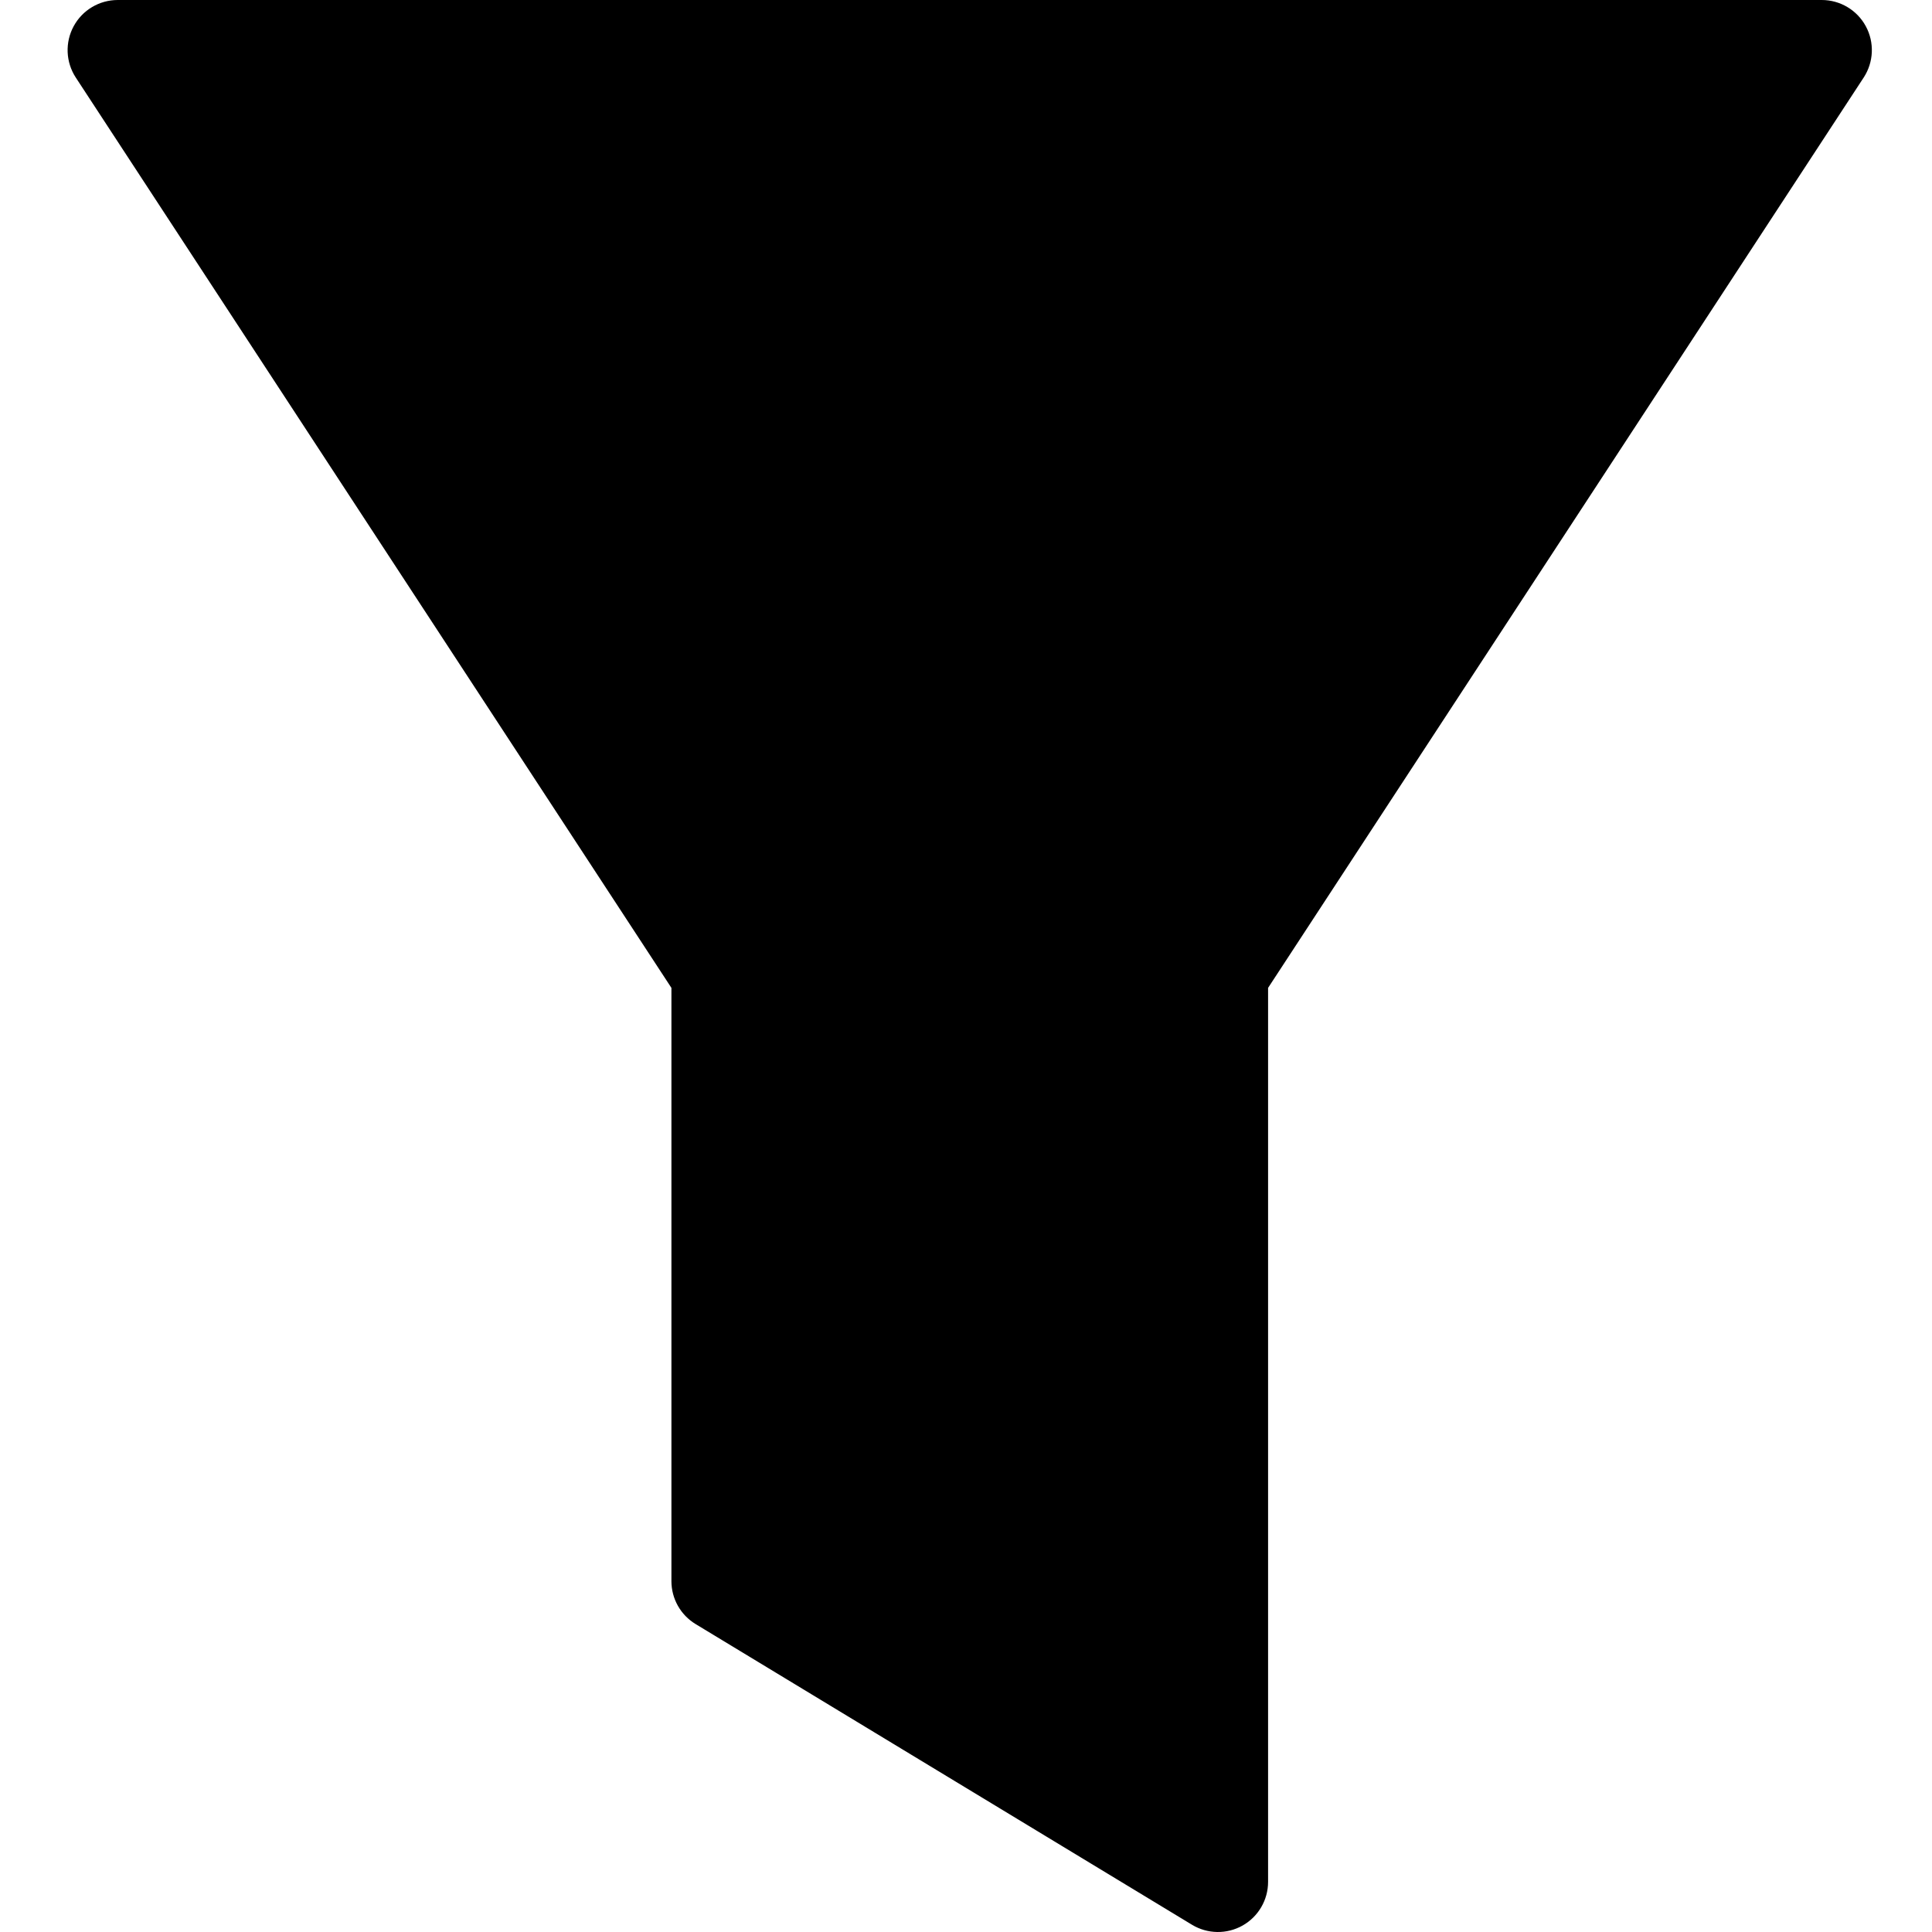
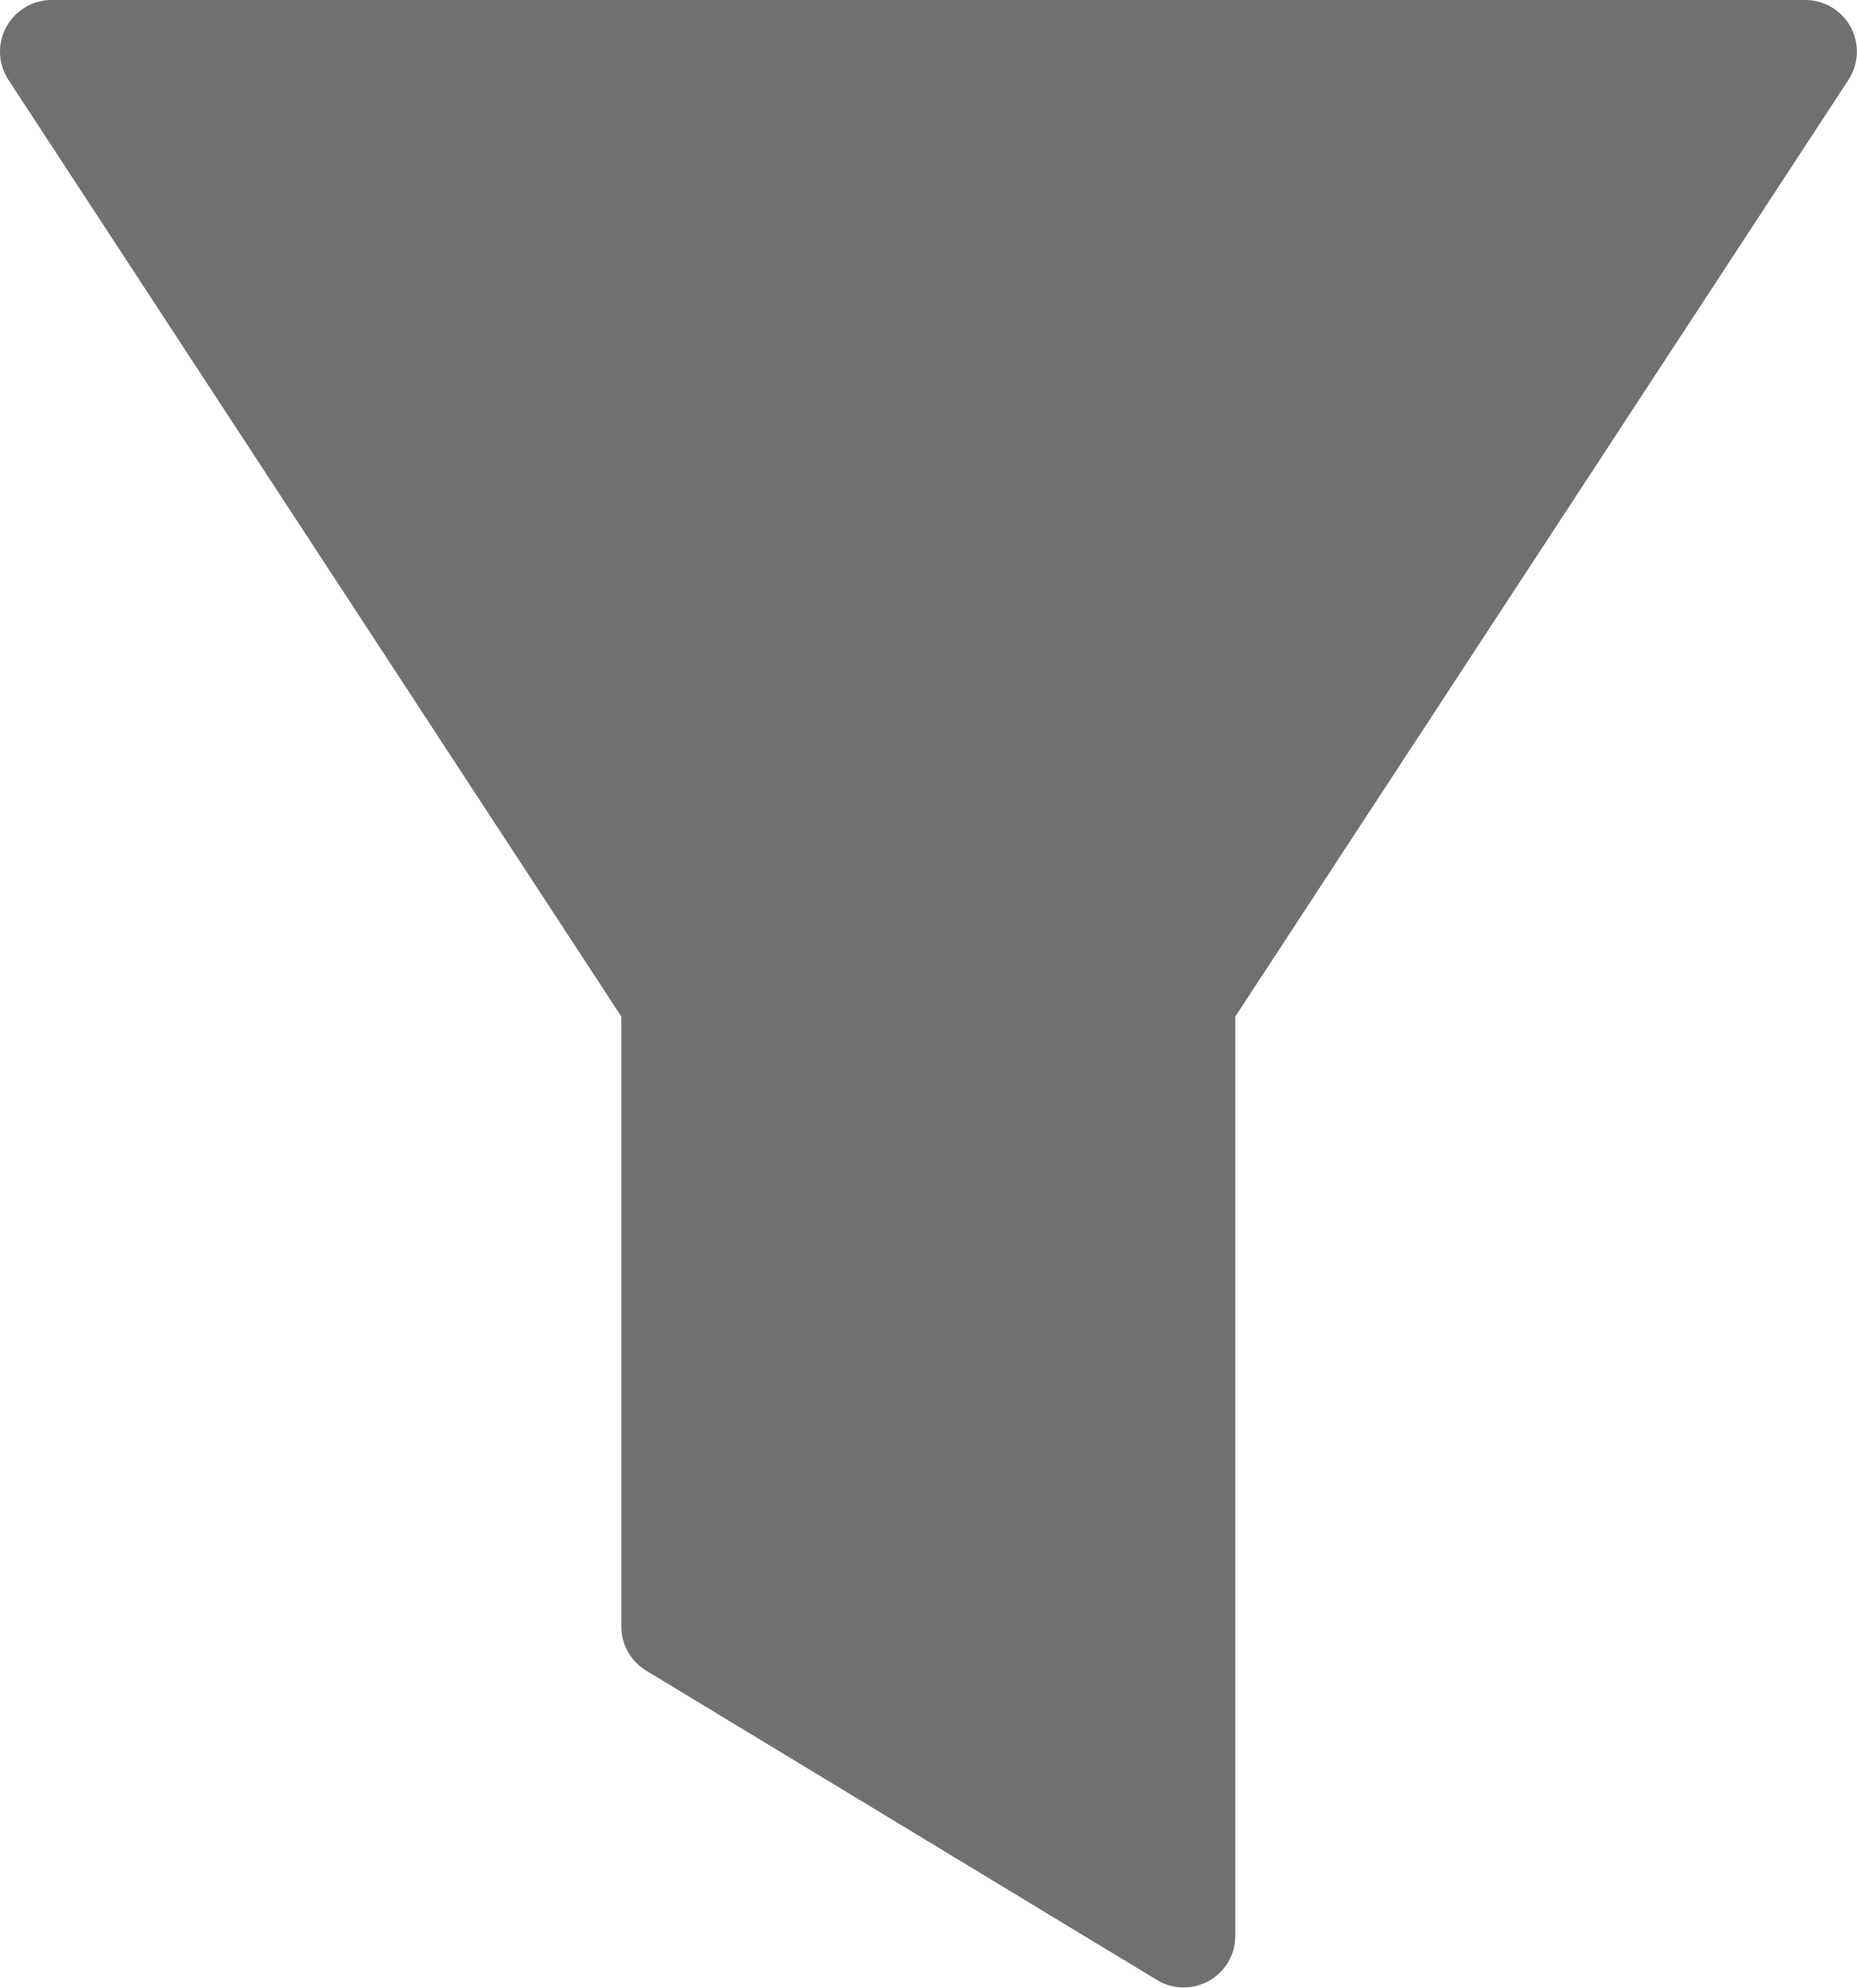
- <svg xmlns="http://www.w3.org/2000/svg" height="385pt" viewBox="-13 0 385 385.491" width="385pt">
-   <path d="m350.246 0h-340c-3.672 0-7.051 2.012-8.797 5.242-1.746 3.23-1.582 7.16.426 10.23l118.848 181.641v118.375c0 3.5 1.828 6.746 4.82 8.559l99.051 60c3.086 1.867 6.941 1.93 10.09.156 3.145-1.773 5.09-5.102 5.09-8.711v-178.379l118.84-181.641c2.008-3.07 2.176-7 .426-10.23-1.746-3.23-5.121-5.242-8.793-5.242zm0 0" />
+ <svg xmlns="http://www.w3.org/2000/svg" width="20.545" height="22" viewBox="0 0 20.545 22">
+   <path id="filter_5_" data-name="filter (5)" d="M20.22,0H.816A.571.571,0,0,0,.339.883L7.121,11.249V18a.571.571,0,0,0,.275.488l5.653,3.424a.571.571,0,0,0,.866-.488V11.249L20.7.883A.571.571,0,0,0,20.22,0Zm0,0" transform="translate(-0.246 0)" fill="#707070" />
</svg>
